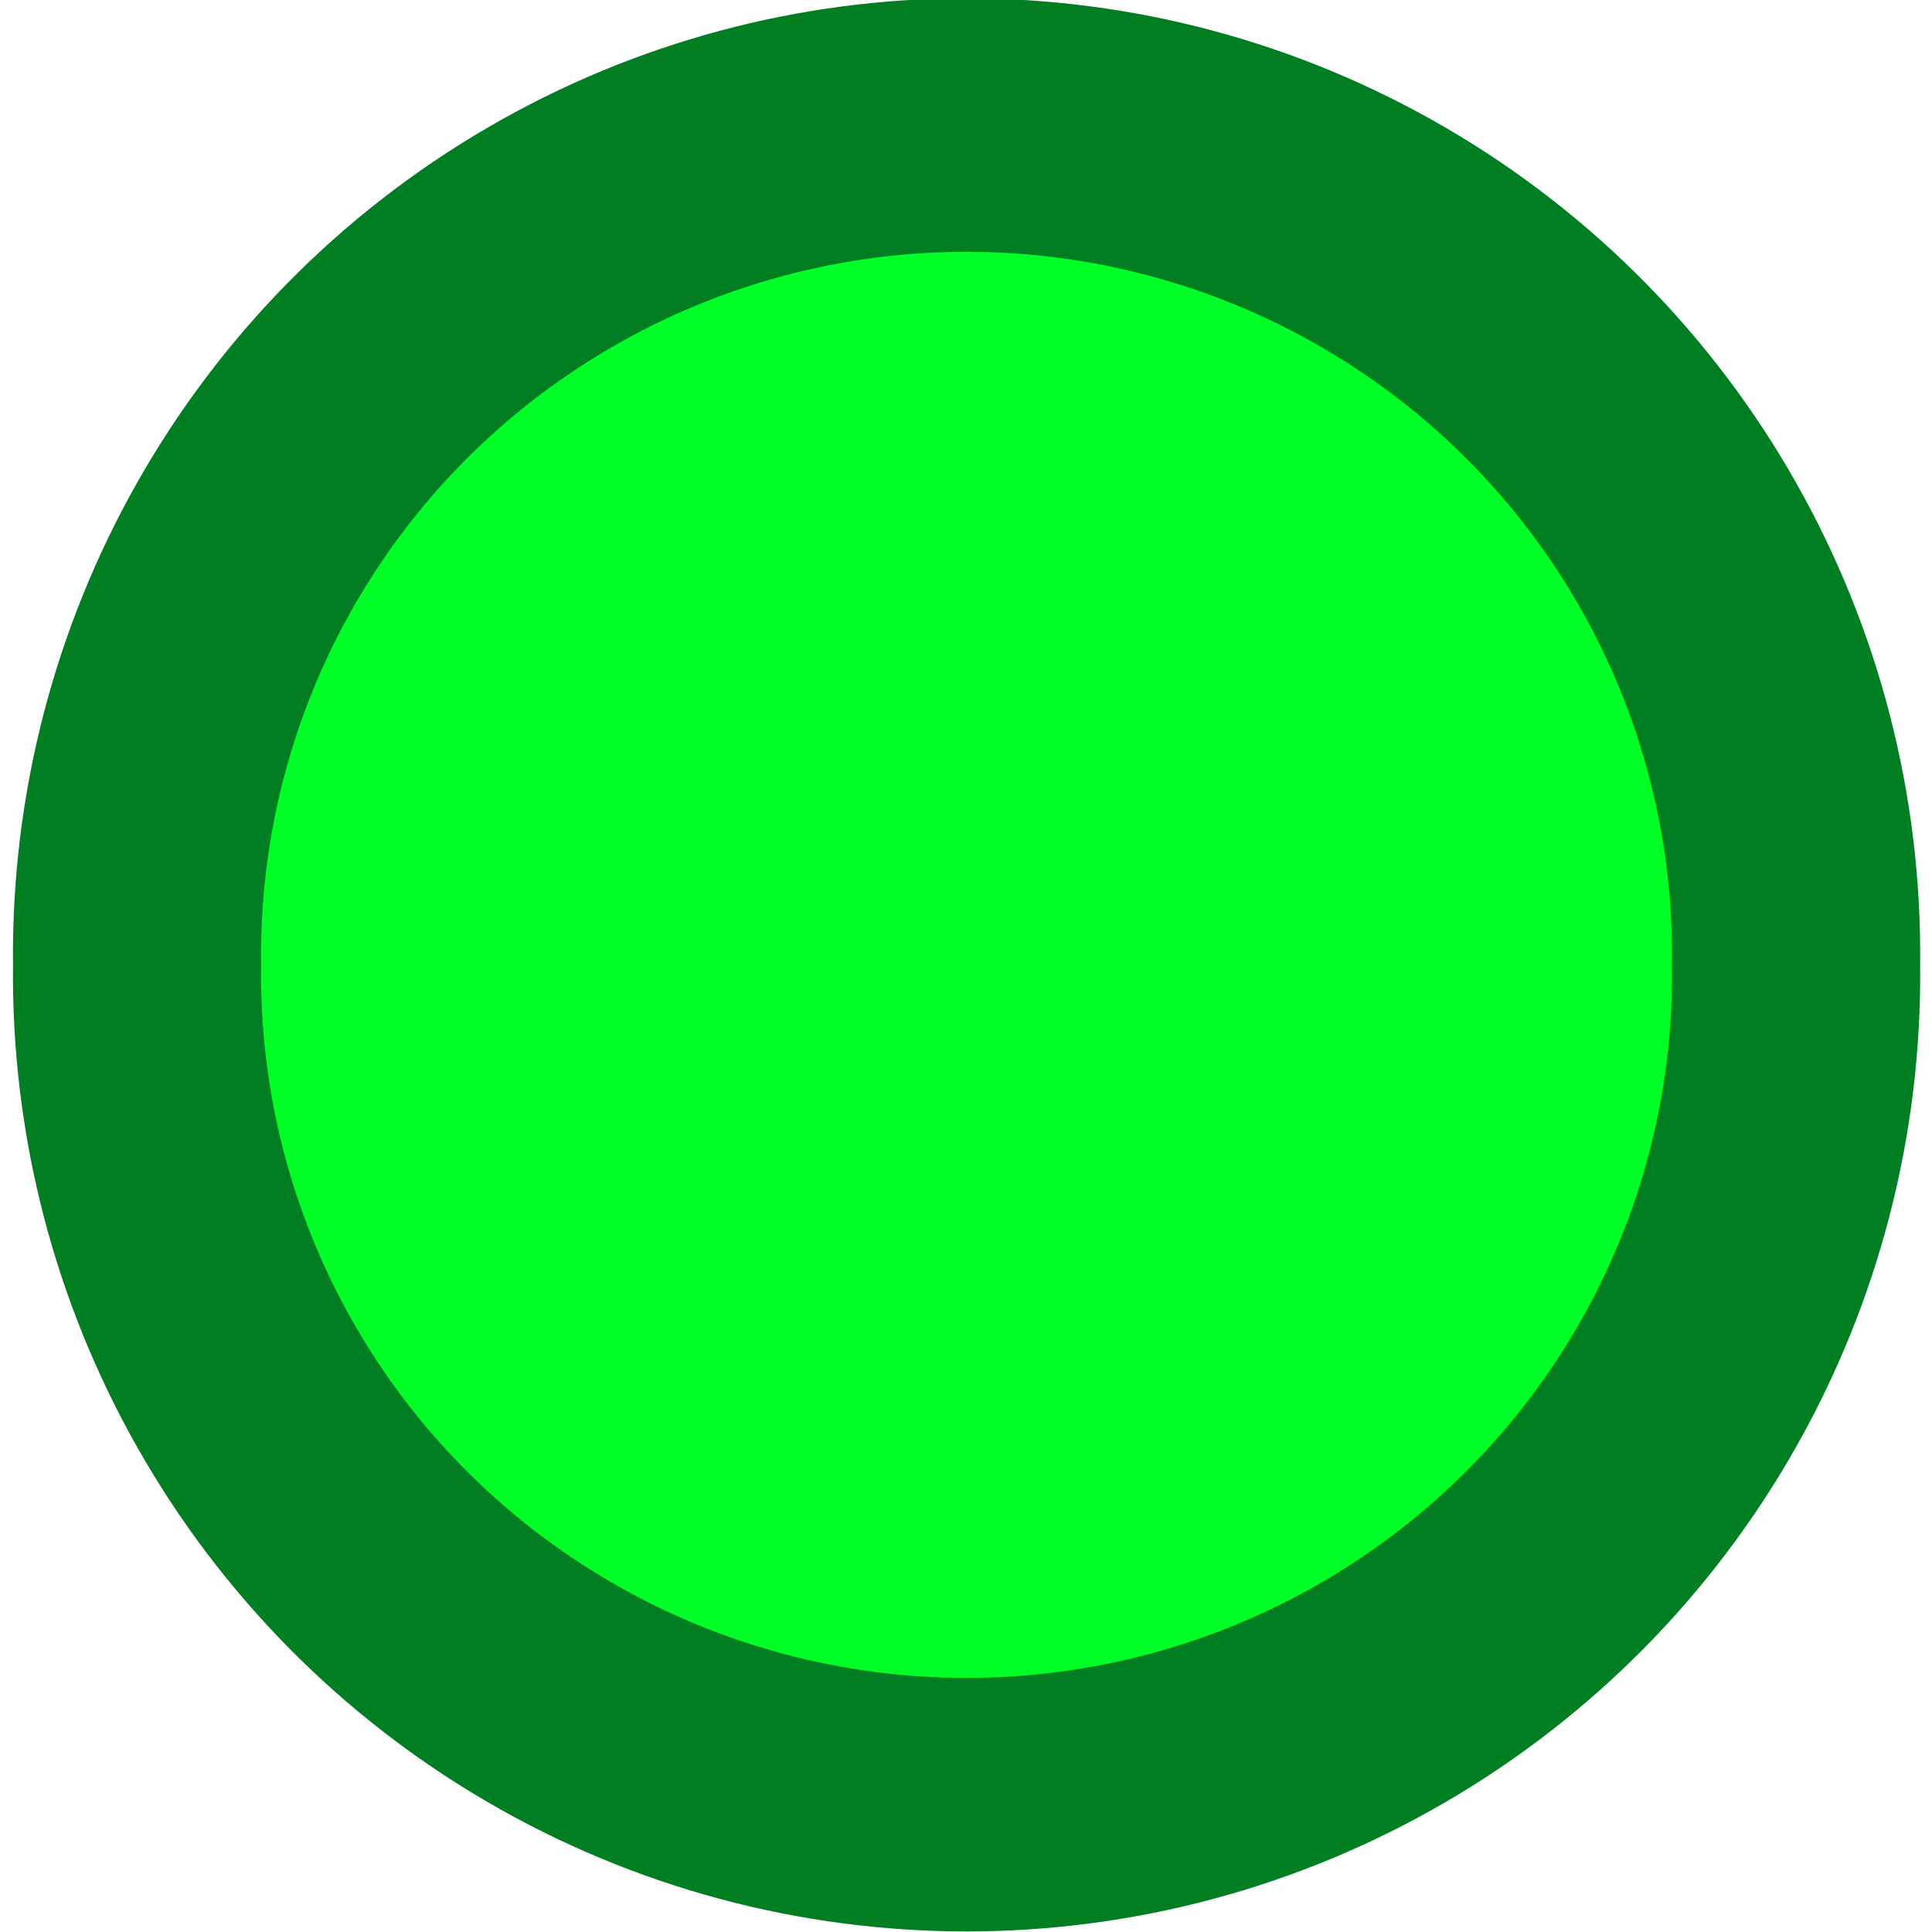
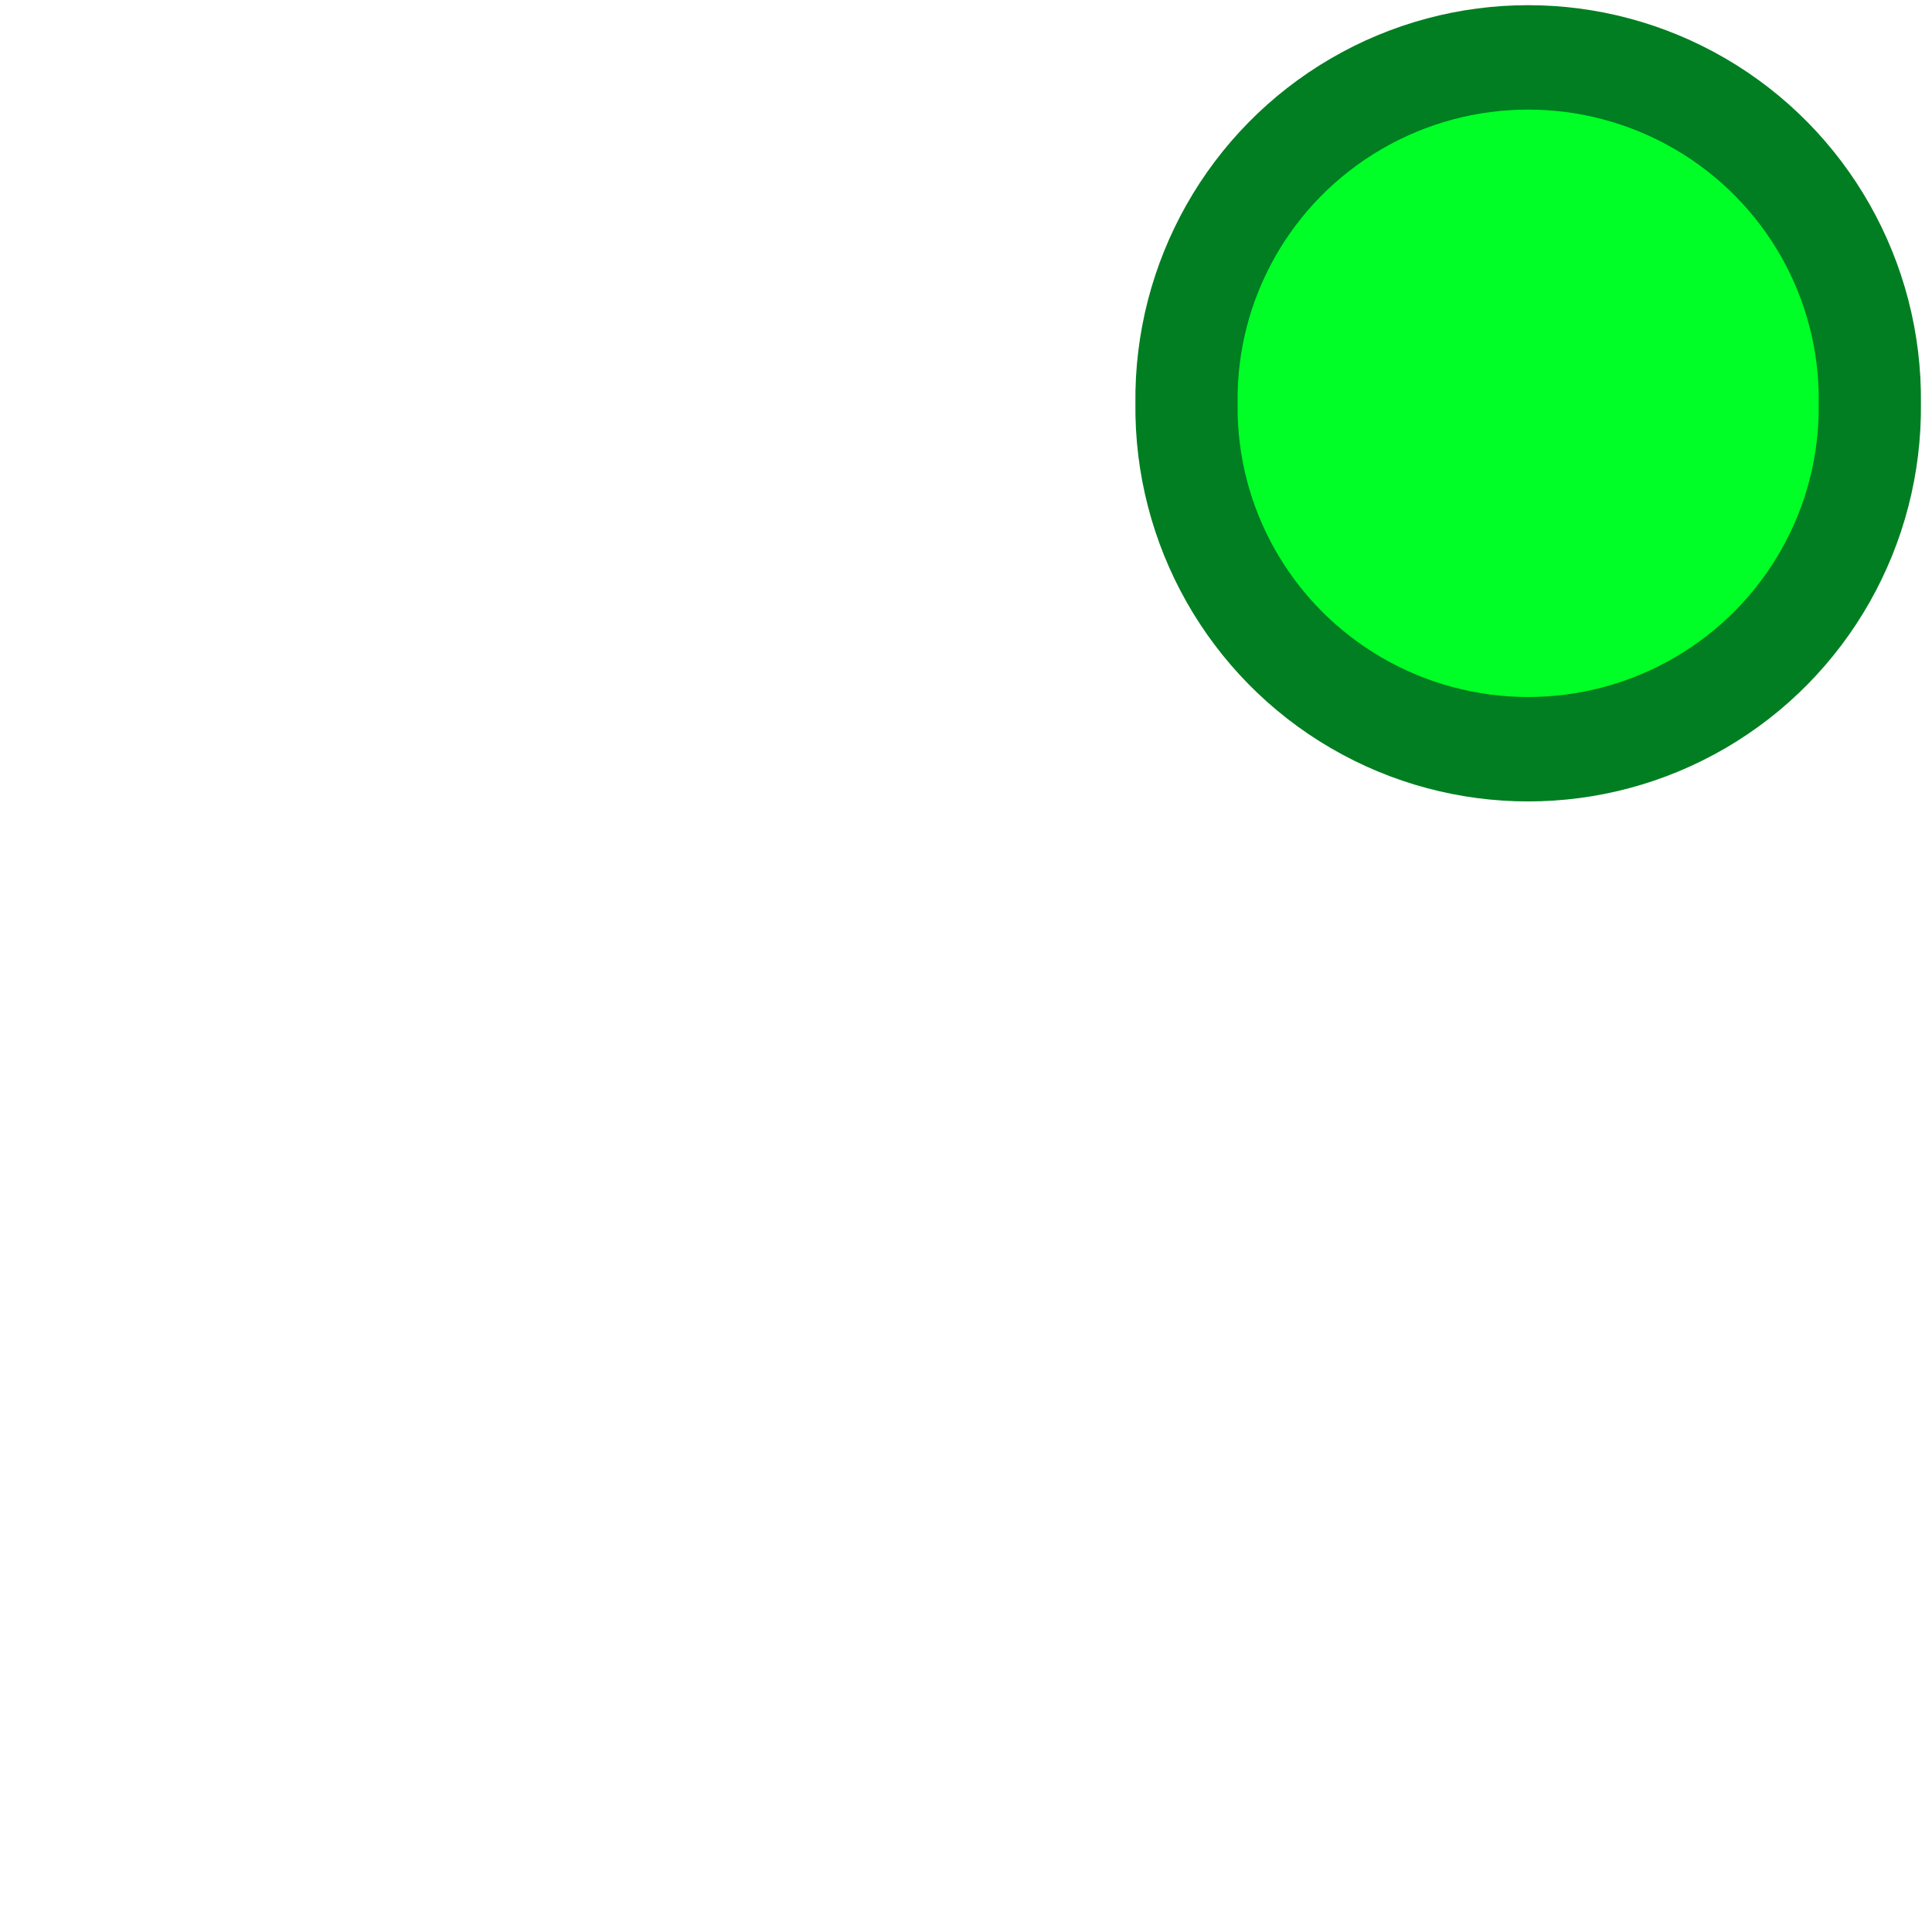
- <svg xmlns="http://www.w3.org/2000/svg" xmlns:xlink="http://www.w3.org/1999/xlink" width="16px" height="16px" id="svg2523">
+ <svg xmlns="http://www.w3.org/2000/svg" xmlns:xlink="http://www.w3.org/1999/xlink" width="16px" height="16px" id="svg2523" version="1.1">
  <defs id="defs2525">
    <radialGradient r="14.738" fy="41.194" fx="22.738" cy="41.194" cx="22.738" gradientTransform="matrix(1,0,0,0.2458842,0,31.06512)" gradientUnits="userSpaceOnUse" id="radialGradient7540" xlink:href="#linearGradient8291" />
    <radialGradient r="14.038" fy="24" fx="23.962" cy="24" cx="23.962" gradientTransform="matrix(-0.8891593,0,0,0.6049952,45.66071,6.540474)" gradientUnits="userSpaceOnUse" id="radialGradient7524" xlink:href="#linearGradient8250" />
    <radialGradient r="10" fy="42.21" fx="19.758" cy="42.21" cx="19.758" gradientTransform="matrix(-0.4879521,0,0,0.4635544,35.77947,8.993136)" gradientUnits="userSpaceOnUse" id="radialGradient7522" xlink:href="#linearGradient8310" />
    <radialGradient r="10" fy="38.427" fx="19.758" cy="38.427" cx="19.758" gradientTransform="matrix(0.4879521,0,0,0.4635544,13.32204,2.628546)" gradientUnits="userSpaceOnUse" id="radialGradient7520" xlink:href="#linearGradient7245" />
    <linearGradient id="linearGradient5048">
      <stop id="stop5050" offset="0" style="stop-color:black;stop-opacity:0;" />
      <stop style="stop-color:black;stop-opacity:1;" offset="0.5" id="stop5056" />
      <stop id="stop5052" offset="1" style="stop-color:black;stop-opacity:0;" />
    </linearGradient>
    <linearGradient id="linearGradient7245">
      <stop style="stop-color:#9fe859;stop-opacity:1" offset="0" id="stop7247" />
      <stop style="stop-color:#8ae234;stop-opacity:1" offset="1" id="stop7249" />
    </linearGradient>
    <linearGradient id="linearGradient8250">
      <stop id="stop8252" offset="0" style="stop-color:#000000;stop-opacity:1;" />
      <stop id="stop8254" offset="1" style="stop-color:#000000;stop-opacity:0;" />
    </linearGradient>
    <linearGradient id="linearGradient8291">
      <stop id="stop8293" offset="0" style="stop-color:#000000;stop-opacity:1;" />
      <stop id="stop8295" offset="1" style="stop-color:#000000;stop-opacity:0;" />
    </linearGradient>
    <linearGradient id="linearGradient8310">
      <stop style="stop-color:#fce94f;stop-opacity:1" offset="0" id="stop8312" />
      <stop style="stop-color:#edd400;stop-opacity:1" offset="1" id="stop8314" />
    </linearGradient>
  </defs>
  <g id="layer1">
    <g id="g2645" transform="translate(-16.43614,-13.67178)">
      <g transform="matrix(-1,0,0,1,7,-8)" id="g9812" />
-       <path style="opacity:1;fill:#00ff26;fill-opacity:1;stroke:#007e21;stroke-width:1.907;stroke-miterlimit:4;stroke-dasharray:none;stroke-opacity:1" id="path3465" d="M 12.704,5.976 A 6.375,6.239 0 1 1 -0.045,5.976 A 6.375,6.239 0 1 1 12.704,5.976 z" transform="matrix(1.077637,0,0,1.10098,17.62004,15.08278)" />
+       <path style="fill:#00ff26;fill-opacity:1;stroke:#007e21;stroke-width:1.907;stroke-miterlimit:4;stroke-opacity:1;stroke-dasharray:none" id="path3465" d="m 12.704,5.976 a 6.375,6.239 0 1 1 -12.749,0 6.375,6.239 0 1 1 12.749,0 z" transform="matrix(0.4438641,0,0,0.4534785,26.28228,14.30175)" />
    </g>
  </g>
</svg>
